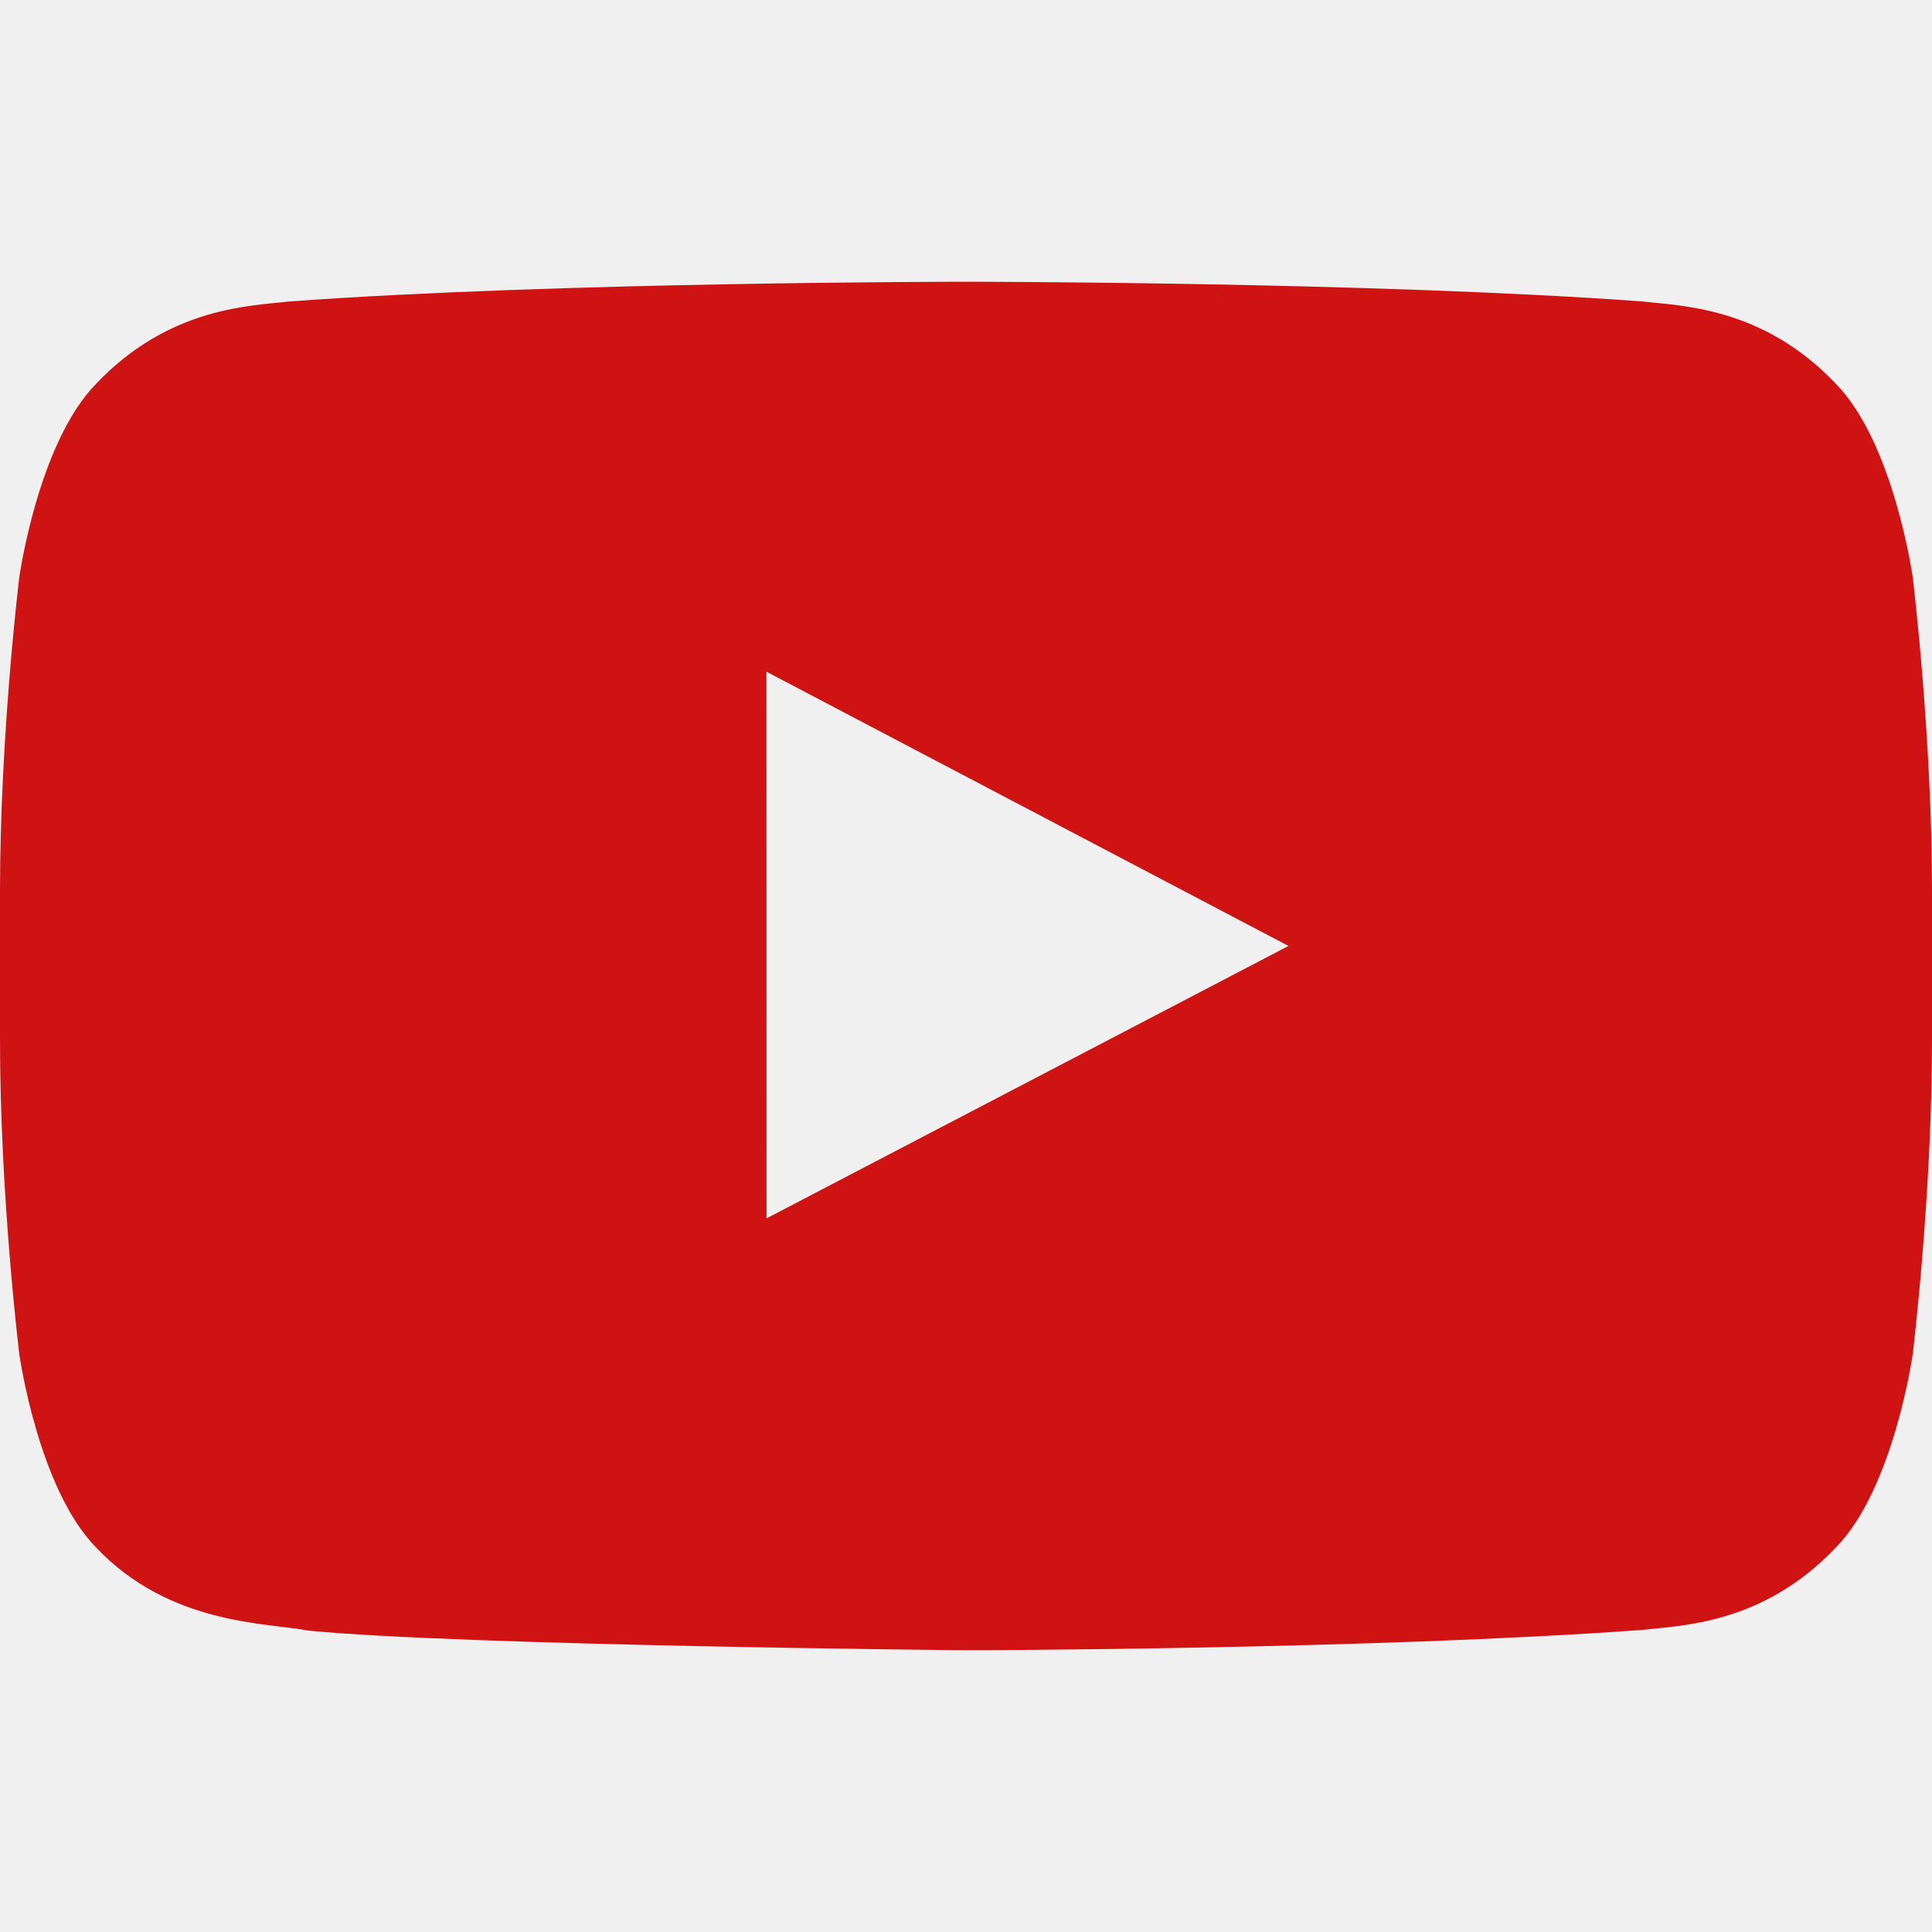
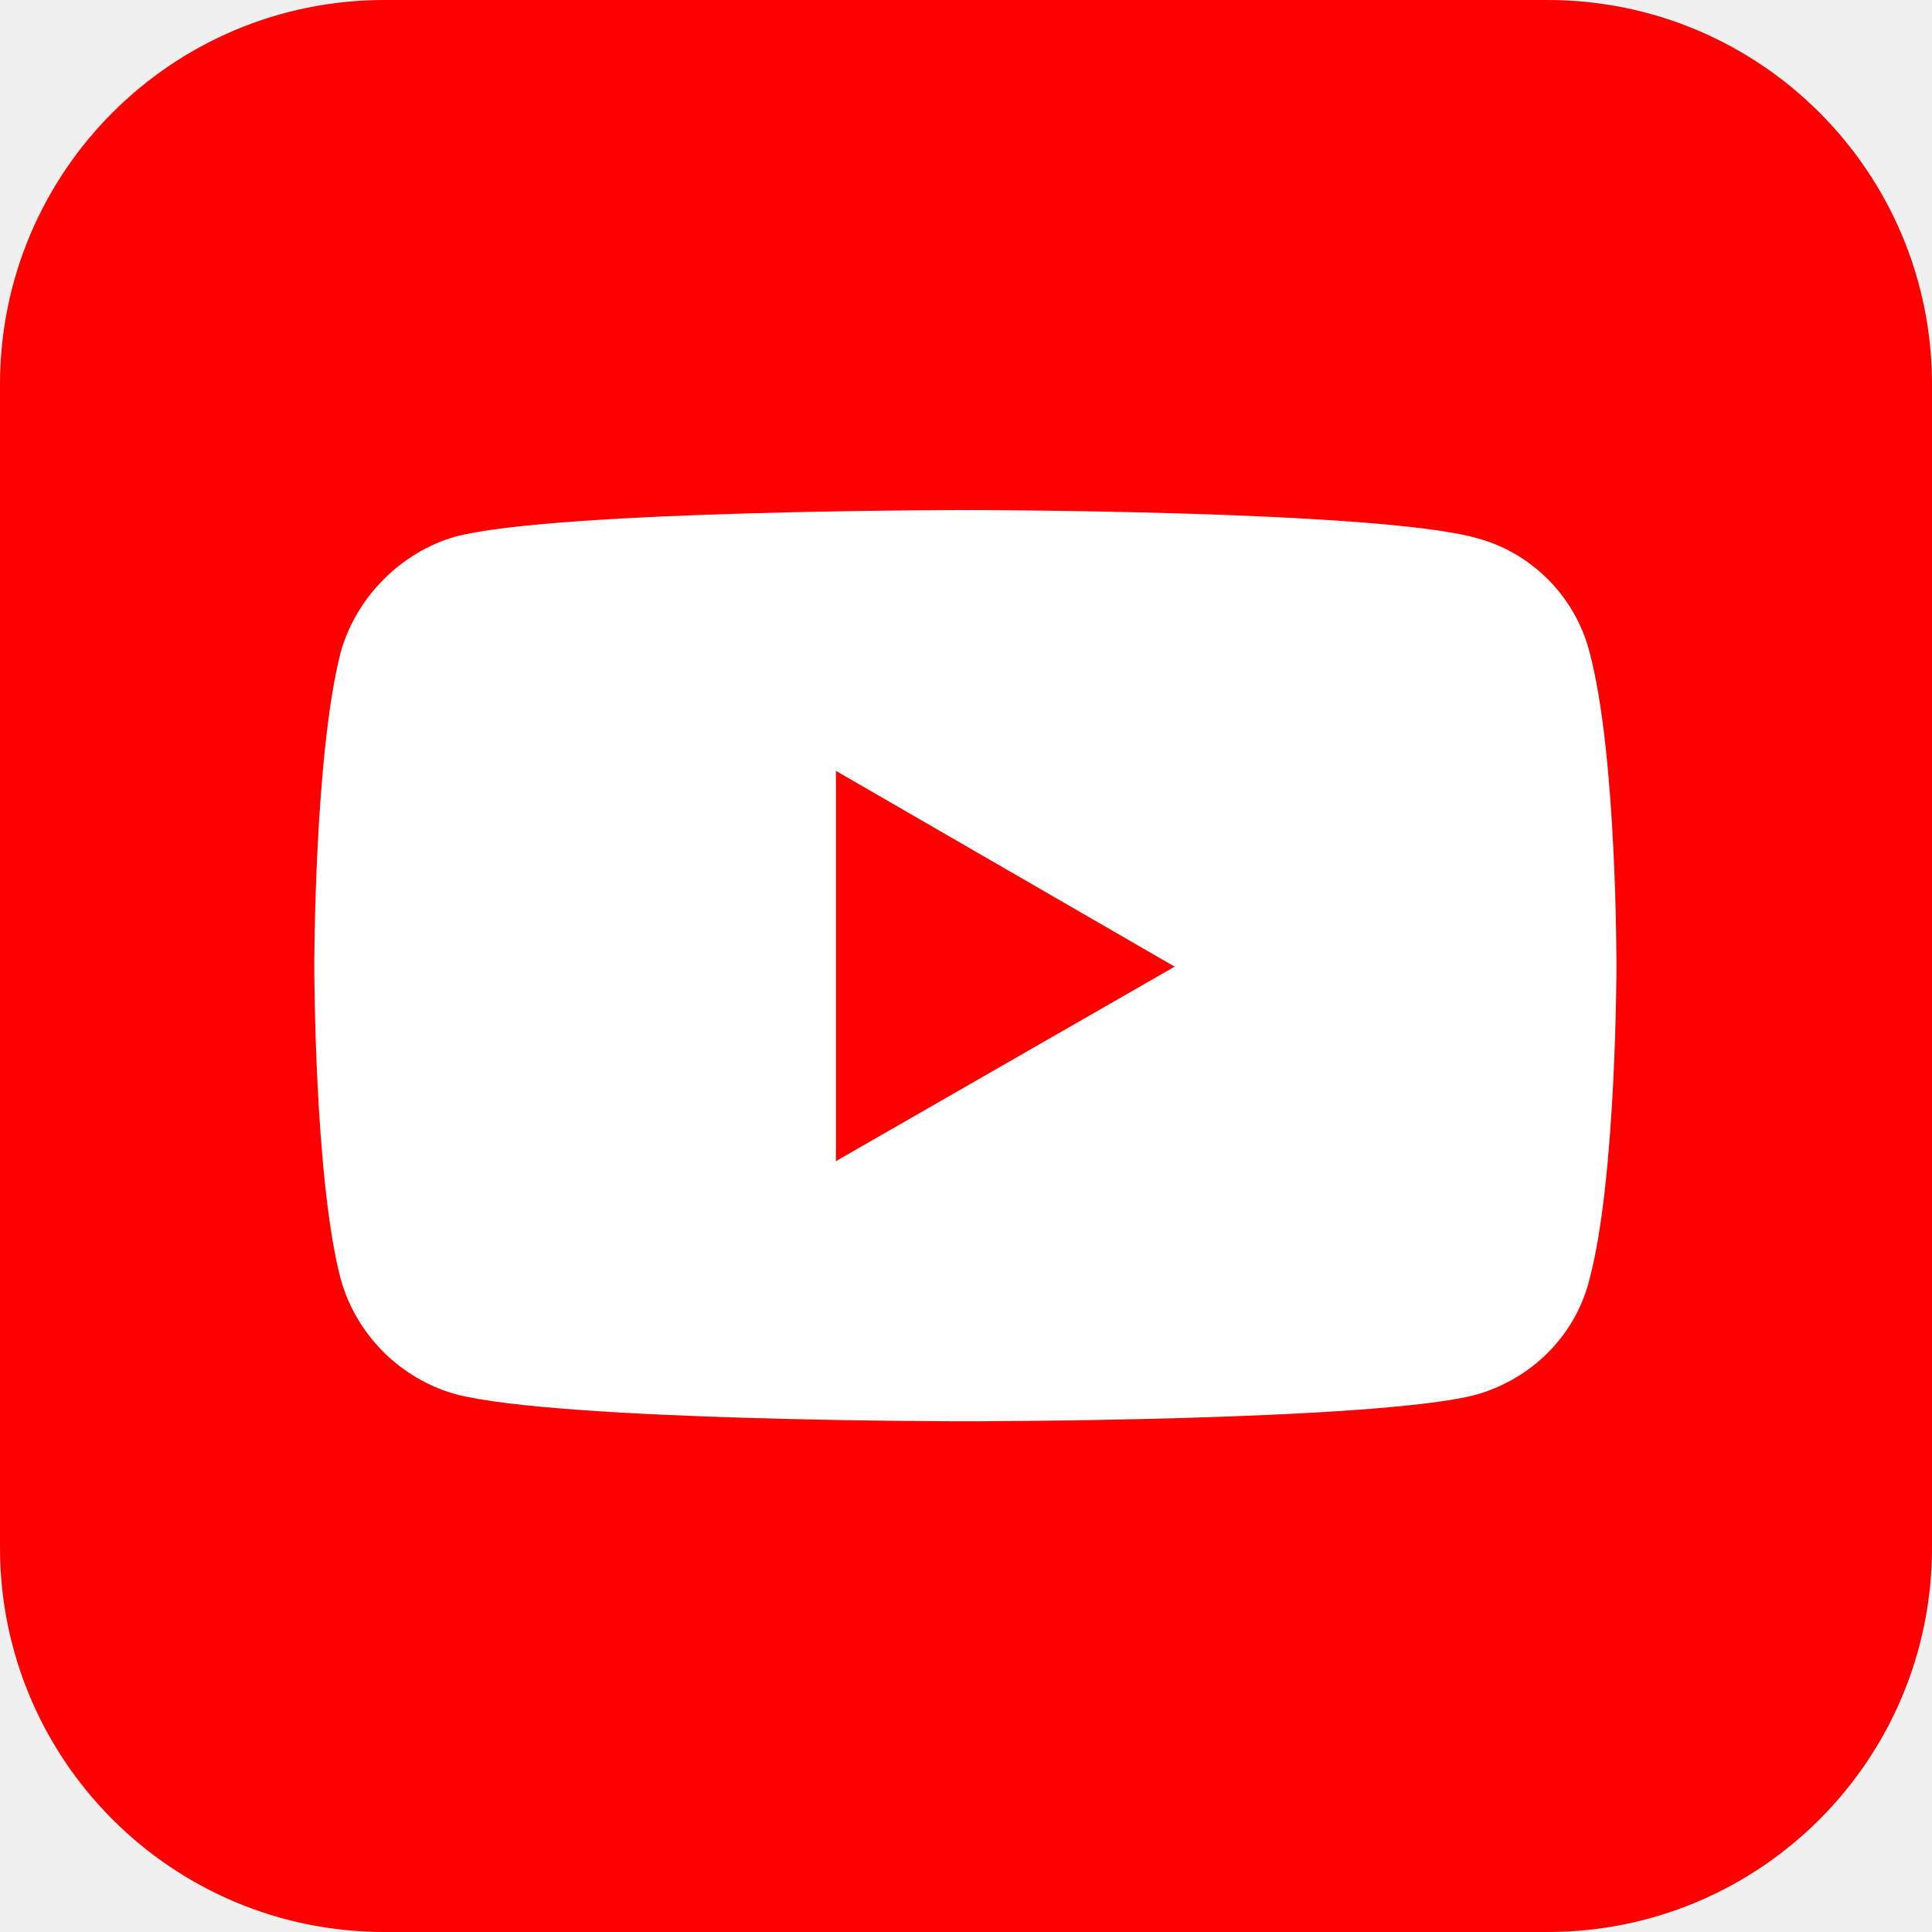
- <svg xmlns="http://www.w3.org/2000/svg" width="800px" height="800px" viewBox="0 -7 48 48" version="1.1">
-   <defs>
- 
- </defs>
-   <g id="Icons" stroke="none" stroke-width="1" fill="none" fill-rule="evenodd">
-     <g id="Color-" transform="translate(-200, -368)" fill="#CE1312">
-       <path d="M219.044,391.27 L219.042,377.688 L232.012,384.502 L219.044,391.27 Z M247.52,375.334 C247.52,375.334 247.05,372.003 245.612,370.536 C243.786,368.61 241.74,368.601 240.803,368.489 C234.086,368 224.011,368 224.011,368 L223.989,368 C223.989,368 213.914,368 207.197,368.489 C206.258,368.601 204.214,368.61 202.387,370.536 C200.948,372.003 200.48,375.334 200.48,375.334 C200.48,375.334 200,379.247 200,383.158 L200,386.826 C200,390.738 200.48,394.649 200.48,394.649 C200.48,394.649 200.948,397.98 202.387,399.447 C204.214,401.373 206.612,401.313 207.68,401.514 C211.52,401.885 224,402 224,402 C224,402 234.086,401.985 240.803,401.495 C241.74,401.382 243.786,401.373 245.612,399.447 C247.05,397.98 247.52,394.649 247.52,394.649 C247.52,394.649 248,390.738 248,386.826 L248,383.158 C248,379.247 247.52,375.334 247.52,375.334 L247.52,375.334 Z" id="Youtube">
- 
- </path>
-     </g>
-   </g>
+ <svg xmlns="http://www.w3.org/2000/svg" version="1.1" id="Layer_1" x="0px" y="0px" viewBox="0 0 300 300" style="enable-background:new 0 0 300 300;" xml:space="preserve">
+   <style type="text/css">
+ 	.st0{fill:#FF0000;}
+ 	.st1{fill:#FFFFFF;}
+ </style>
+   <path class="st0" d="M59.7,0h180.6c33,0,59.7,26.7,59.7,59.7v180.6c0,33-26.7,59.7-59.7,59.7H59.7C26.7,300,0,273.3,0,240.3V59.7  C0,26.7,26.7,0,59.7,0z" />
+   <path class="st1" d="M149.9,79.2c0,0-63.2,0-79.1,4.1c-8.5,2.4-15.5,9.4-17.9,18c-4.1,15.9-4.1,48.7-4.1,48.7s0,33,4.1,48.6  c2.4,8.6,9.2,15.5,17.9,17.9c16,4.2,79.1,4.2,79.1,4.2s63.3,0,79.2-4.1c8.6-2.4,15.5-9.1,17.7-17.9c4.2-15.7,4.2-48.6,4.2-48.6  s0.1-33-4.2-48.9c-2.2-8.6-9.1-15.5-17.7-17.7C213.3,79.2,149.9,79.2,149.9,79.2L149.9,79.2z M129.8,119.7l52.6,30.4l-52.6,30.2  V119.7z" />
</svg>
